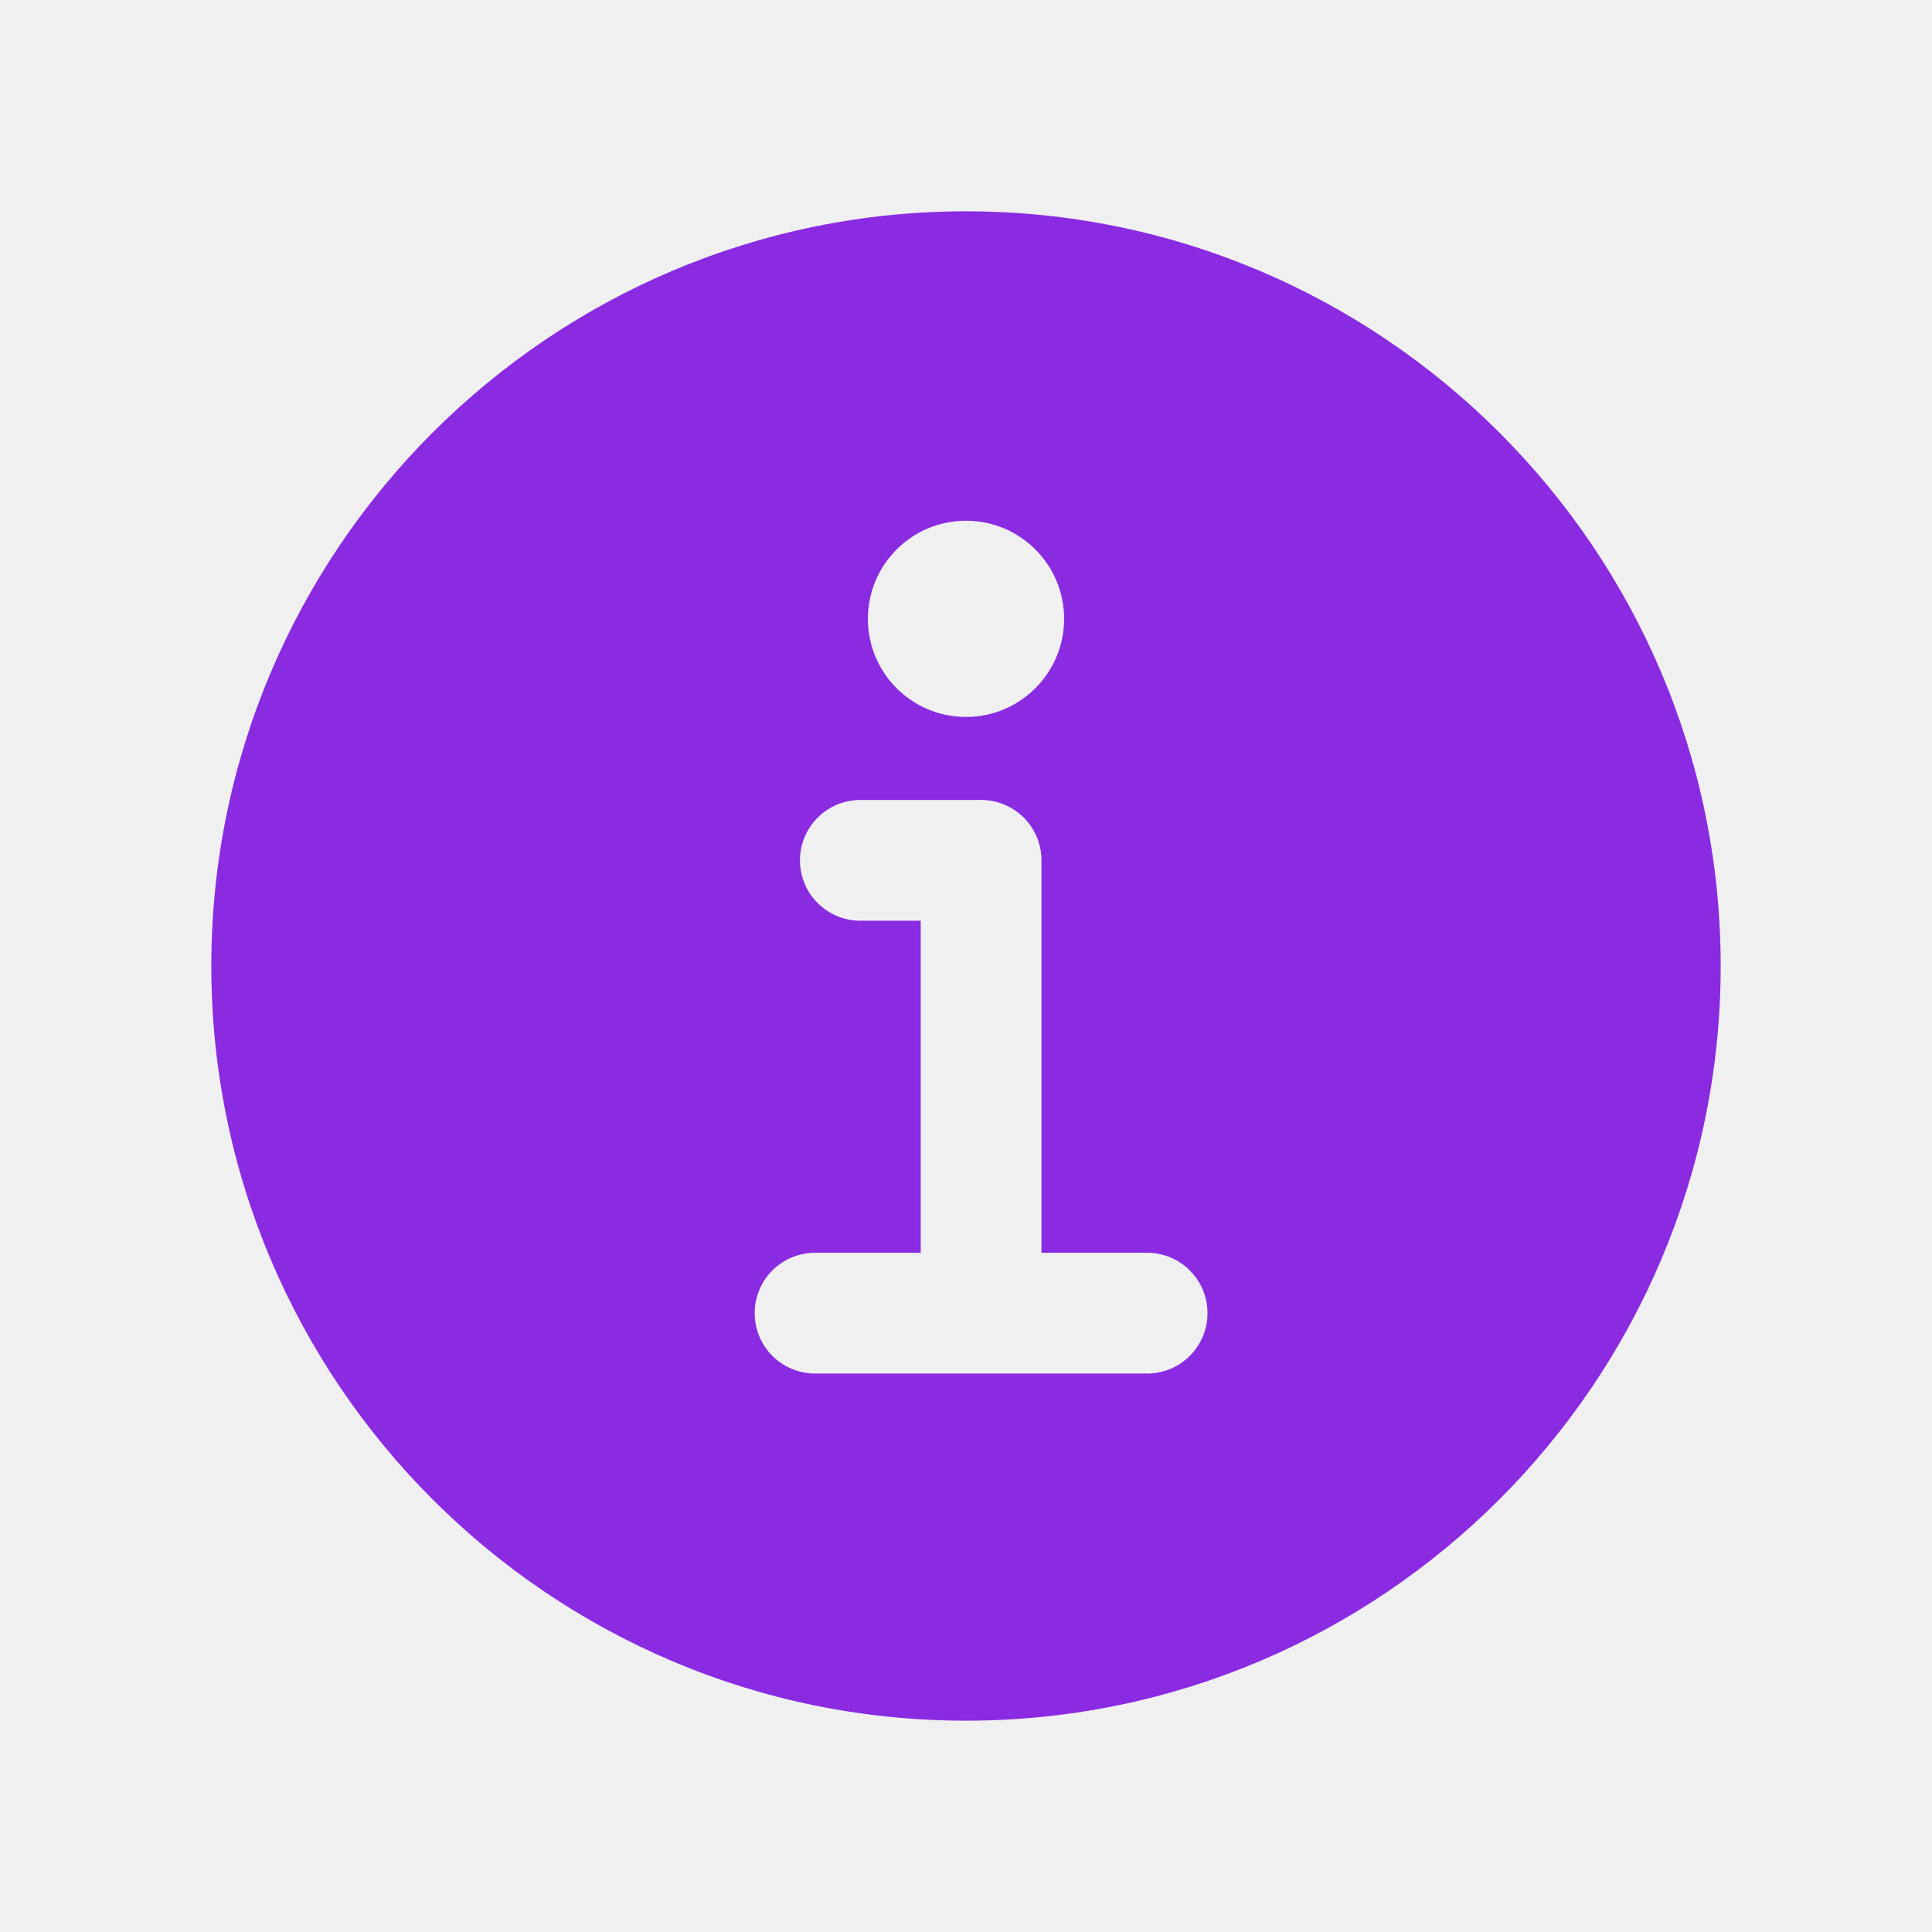
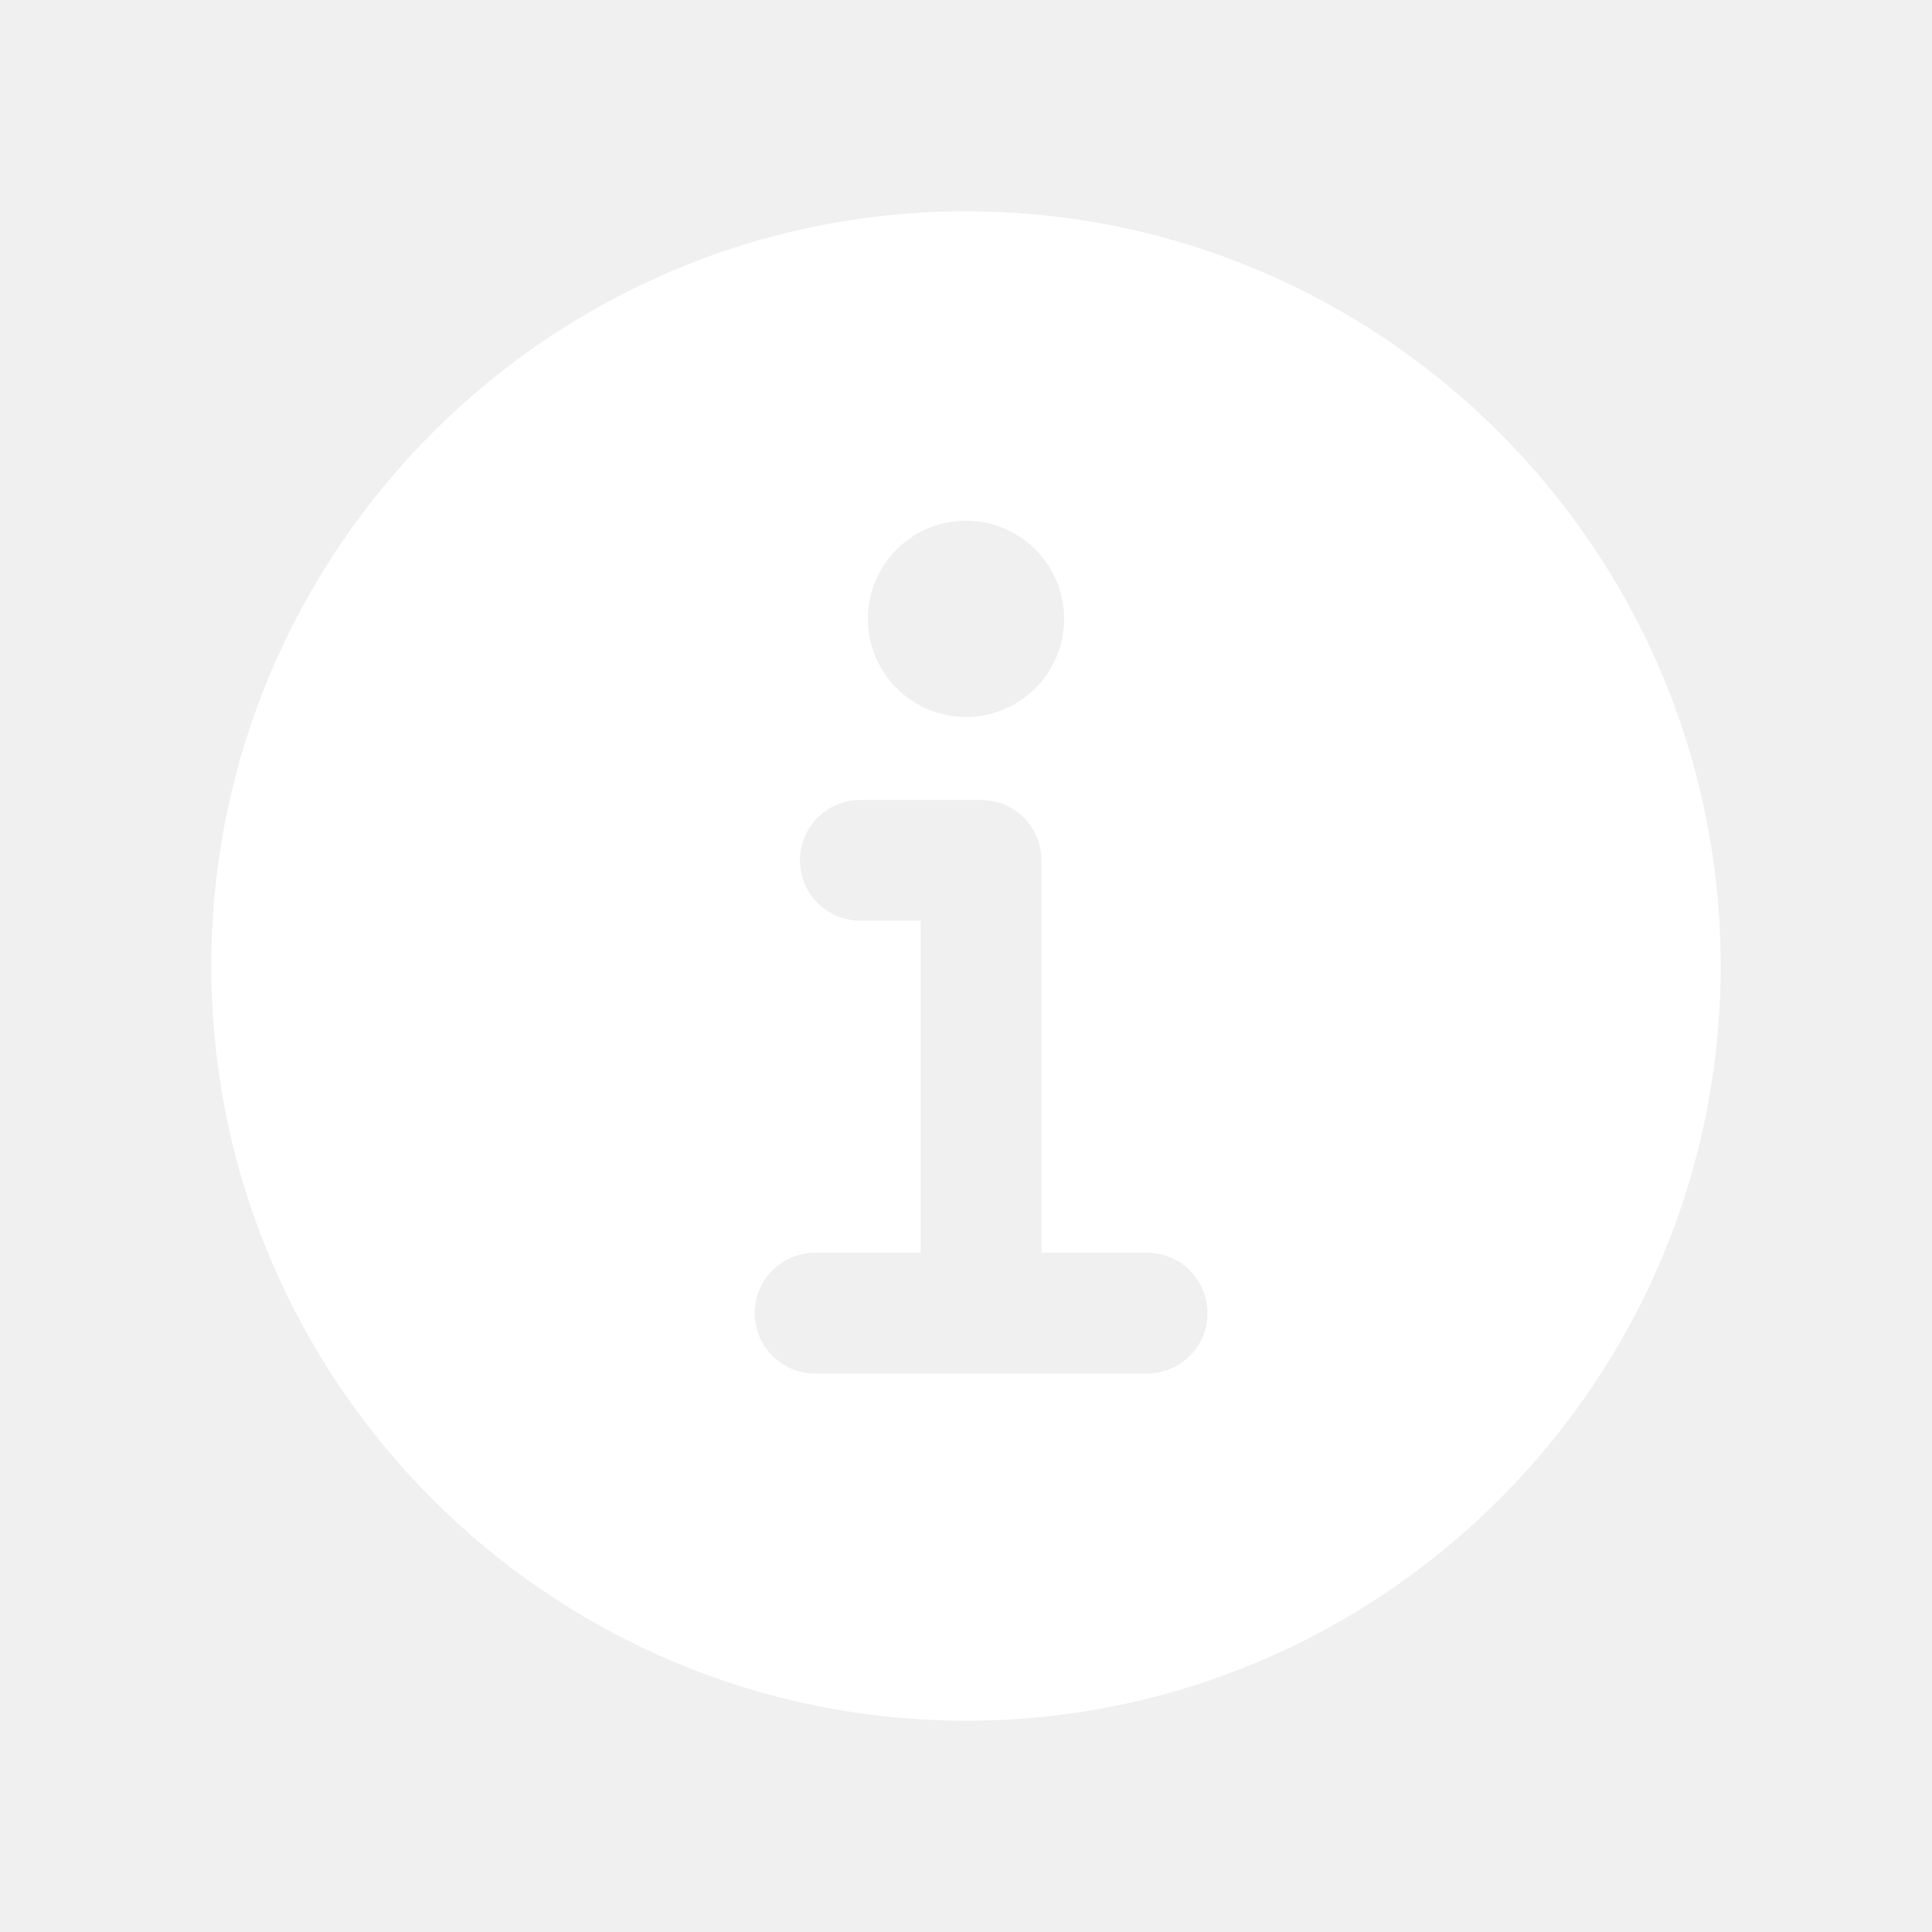
- <svg xmlns="http://www.w3.org/2000/svg" class="ionicon" viewBox="0 0 512 512" width="45px" fill="#8a2be2">
+ <svg xmlns="http://www.w3.org/2000/svg" class="ionicon" viewBox="0 0 512 512" width="45px" fill="white">
  <path d="M256 56C145.72 56 56 145.72 56 256s89.72 200 200 200 200-89.72 200-200S366.28 56 256 56zm0 82a26 26 0 11-26 26 26 26 0 0126-26zm48 226h-88a16 16 0 010-32h28v-88h-16a16 16 0 010-32h32a16 16 0 0116 16v104h28a16 16 0 010 32z" />
</svg>
